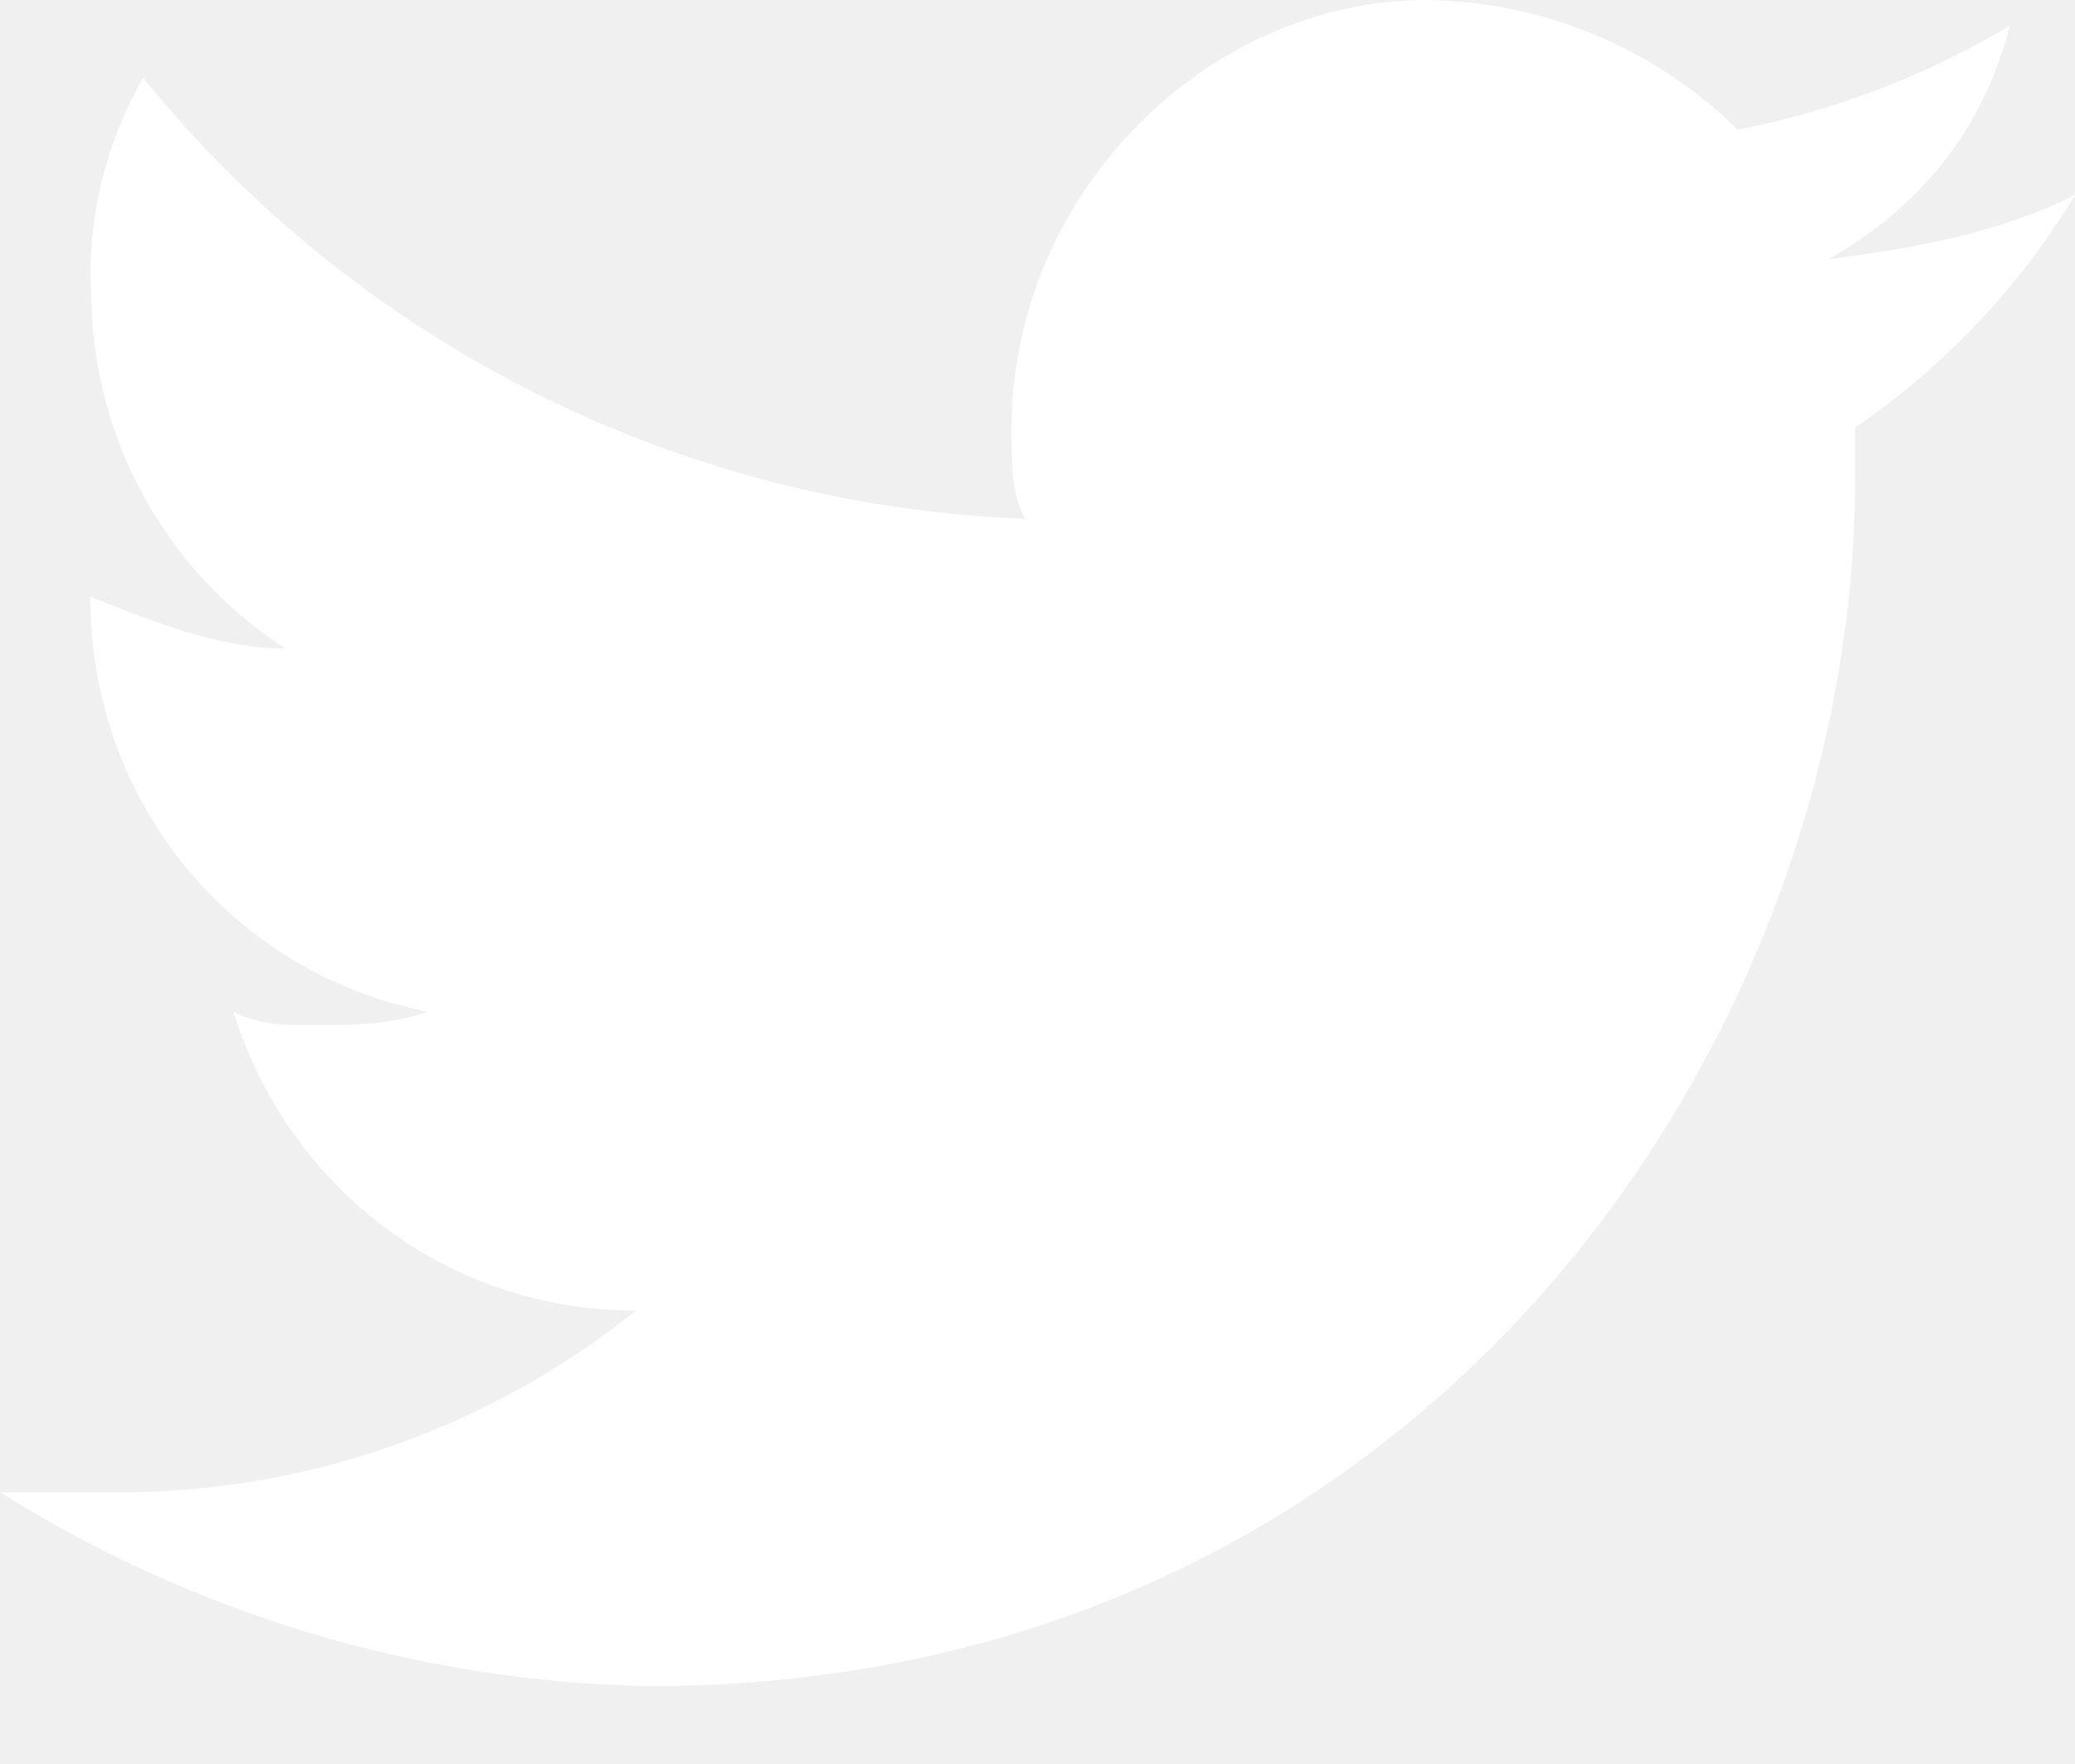
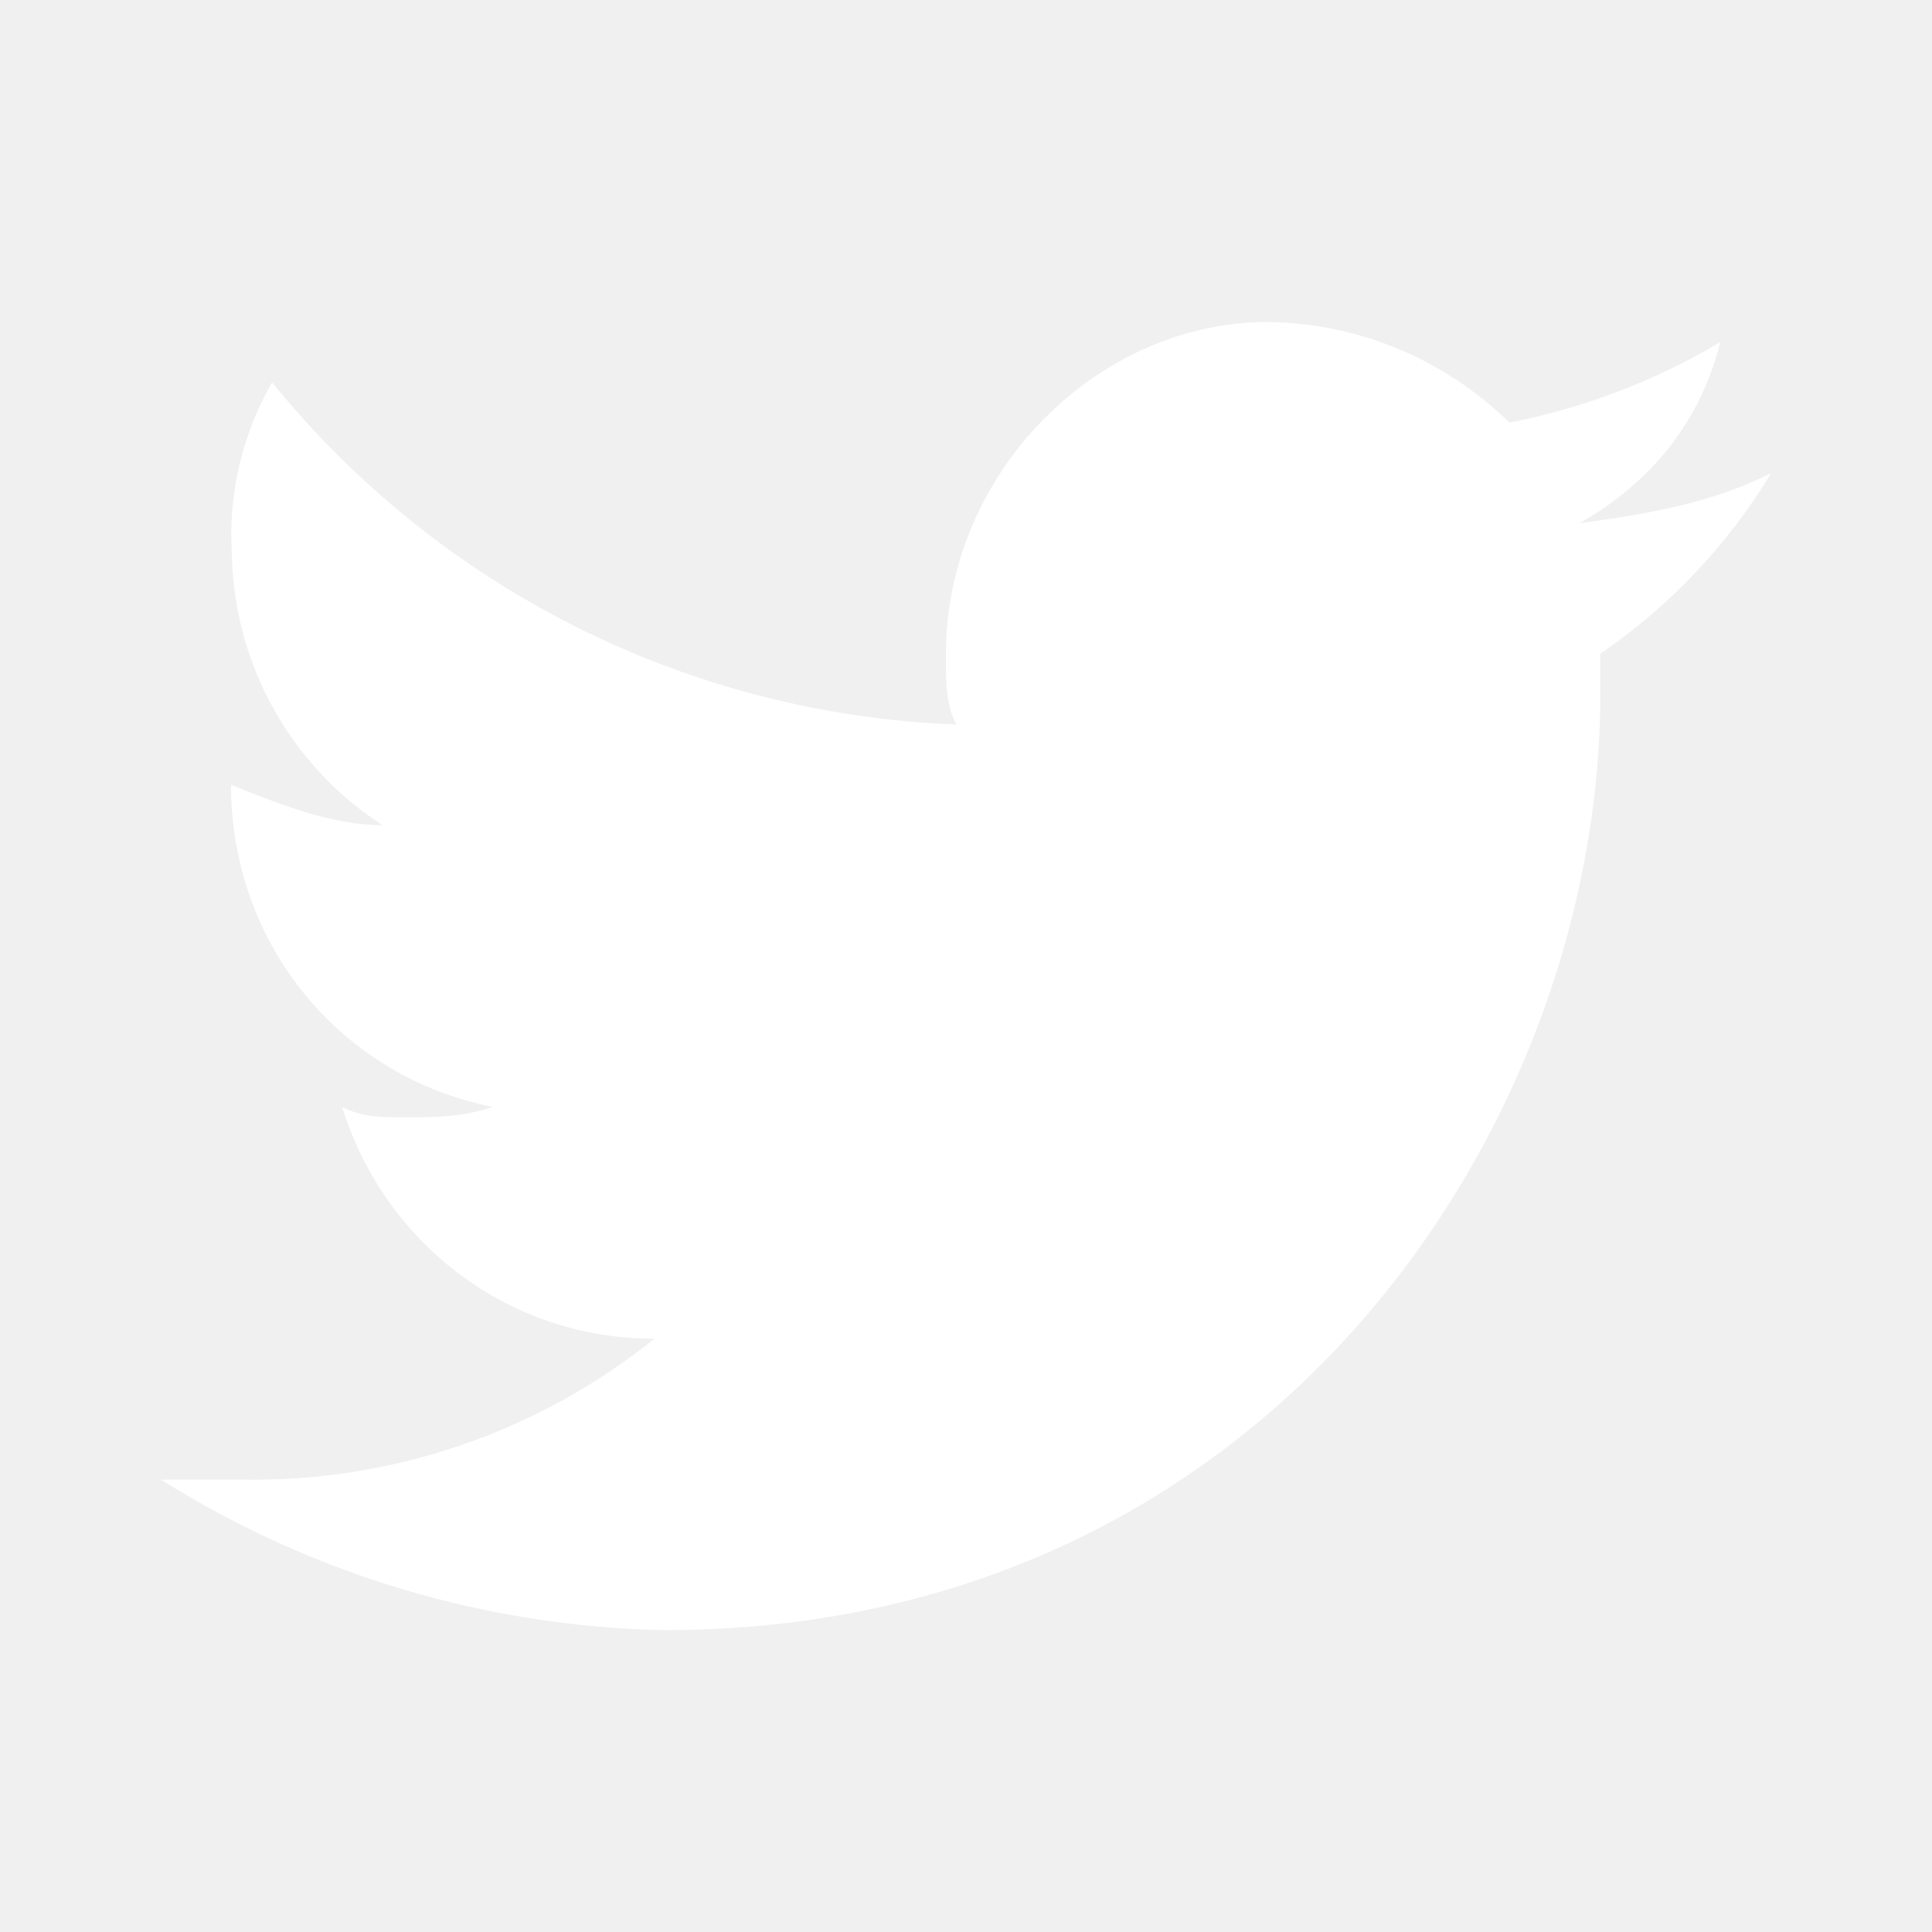
- <svg xmlns="http://www.w3.org/2000/svg" width="20" height="17" viewBox="0 0 20 17" fill="none">
-   <path d="M20 1.88C19.25 2.25 18.5 2.38 17.62 2.5C18.5 2 19.12 1.25 19.37 0.25C18.561 0.731 17.674 1.07 16.75 1.25C15.948 0.462 14.874 0.014 13.75 0C11.62 0 9.75 1.88 9.75 4.13C9.75 4.5 9.75 4.75 9.88 5C8.242 4.938 6.636 4.527 5.17 3.794C3.704 3.061 2.412 2.023 1.38 0.75C1.008 1.396 0.834 2.136 0.88 2.88C0.892 3.552 1.068 4.211 1.394 4.798C1.72 5.386 2.186 5.885 2.75 6.25C2.12 6.25 1.5 6 0.87 5.75C0.87 7.75 2.25 9.38 4.12 9.75C3.75 9.88 3.37 9.88 3 9.88C2.75 9.88 2.5 9.88 2.25 9.75C2.75 11.38 4.25 12.63 6.13 12.63C4.678 13.796 2.862 14.416 1 14.38H0C1.875 15.559 4.036 16.206 6.25 16.25C13.75 16.25 17.88 10 17.88 4.62V4.12C18.739 3.534 19.462 2.77 20 1.88Z" fill="white" />
+ <svg xmlns="http://www.w3.org/2000/svg" width="24" height="24" viewBox="0 0 24 24" fill="none">
+   <path d="M22 5.88C21.25 6.25 20.5 6.38 19.62 6.5C20.5 6 21.12 5.25 21.37 4.25C20.561 4.731 19.674 5.07 18.75 5.25C17.948 4.462 16.874 4.014 15.75 4C13.62 4 11.75 5.88 11.75 8.13C11.75 8.5 11.75 8.75 11.88 9C10.242 8.938 8.636 8.527 7.17 7.794C5.704 7.061 4.412 6.023 3.38 4.75C3.008 5.396 2.834 6.136 2.88 6.88C2.892 7.552 3.068 8.211 3.394 8.798C3.72 9.386 4.186 9.885 4.75 10.25C4.12 10.25 3.5 10 2.87 9.75C2.87 11.75 4.25 13.38 6.12 13.75C5.75 13.88 5.37 13.88 5 13.88C4.75 13.88 4.5 13.88 4.25 13.75C4.75 15.38 6.25 16.63 8.13 16.63C6.678 17.796 4.862 18.416 3 18.38H2C3.875 19.559 6.036 20.206 8.25 20.25C15.75 20.25 19.88 14 19.88 8.62V8.12C20.739 7.534 21.462 6.77 22 5.88Z" fill="white" />
</svg>
